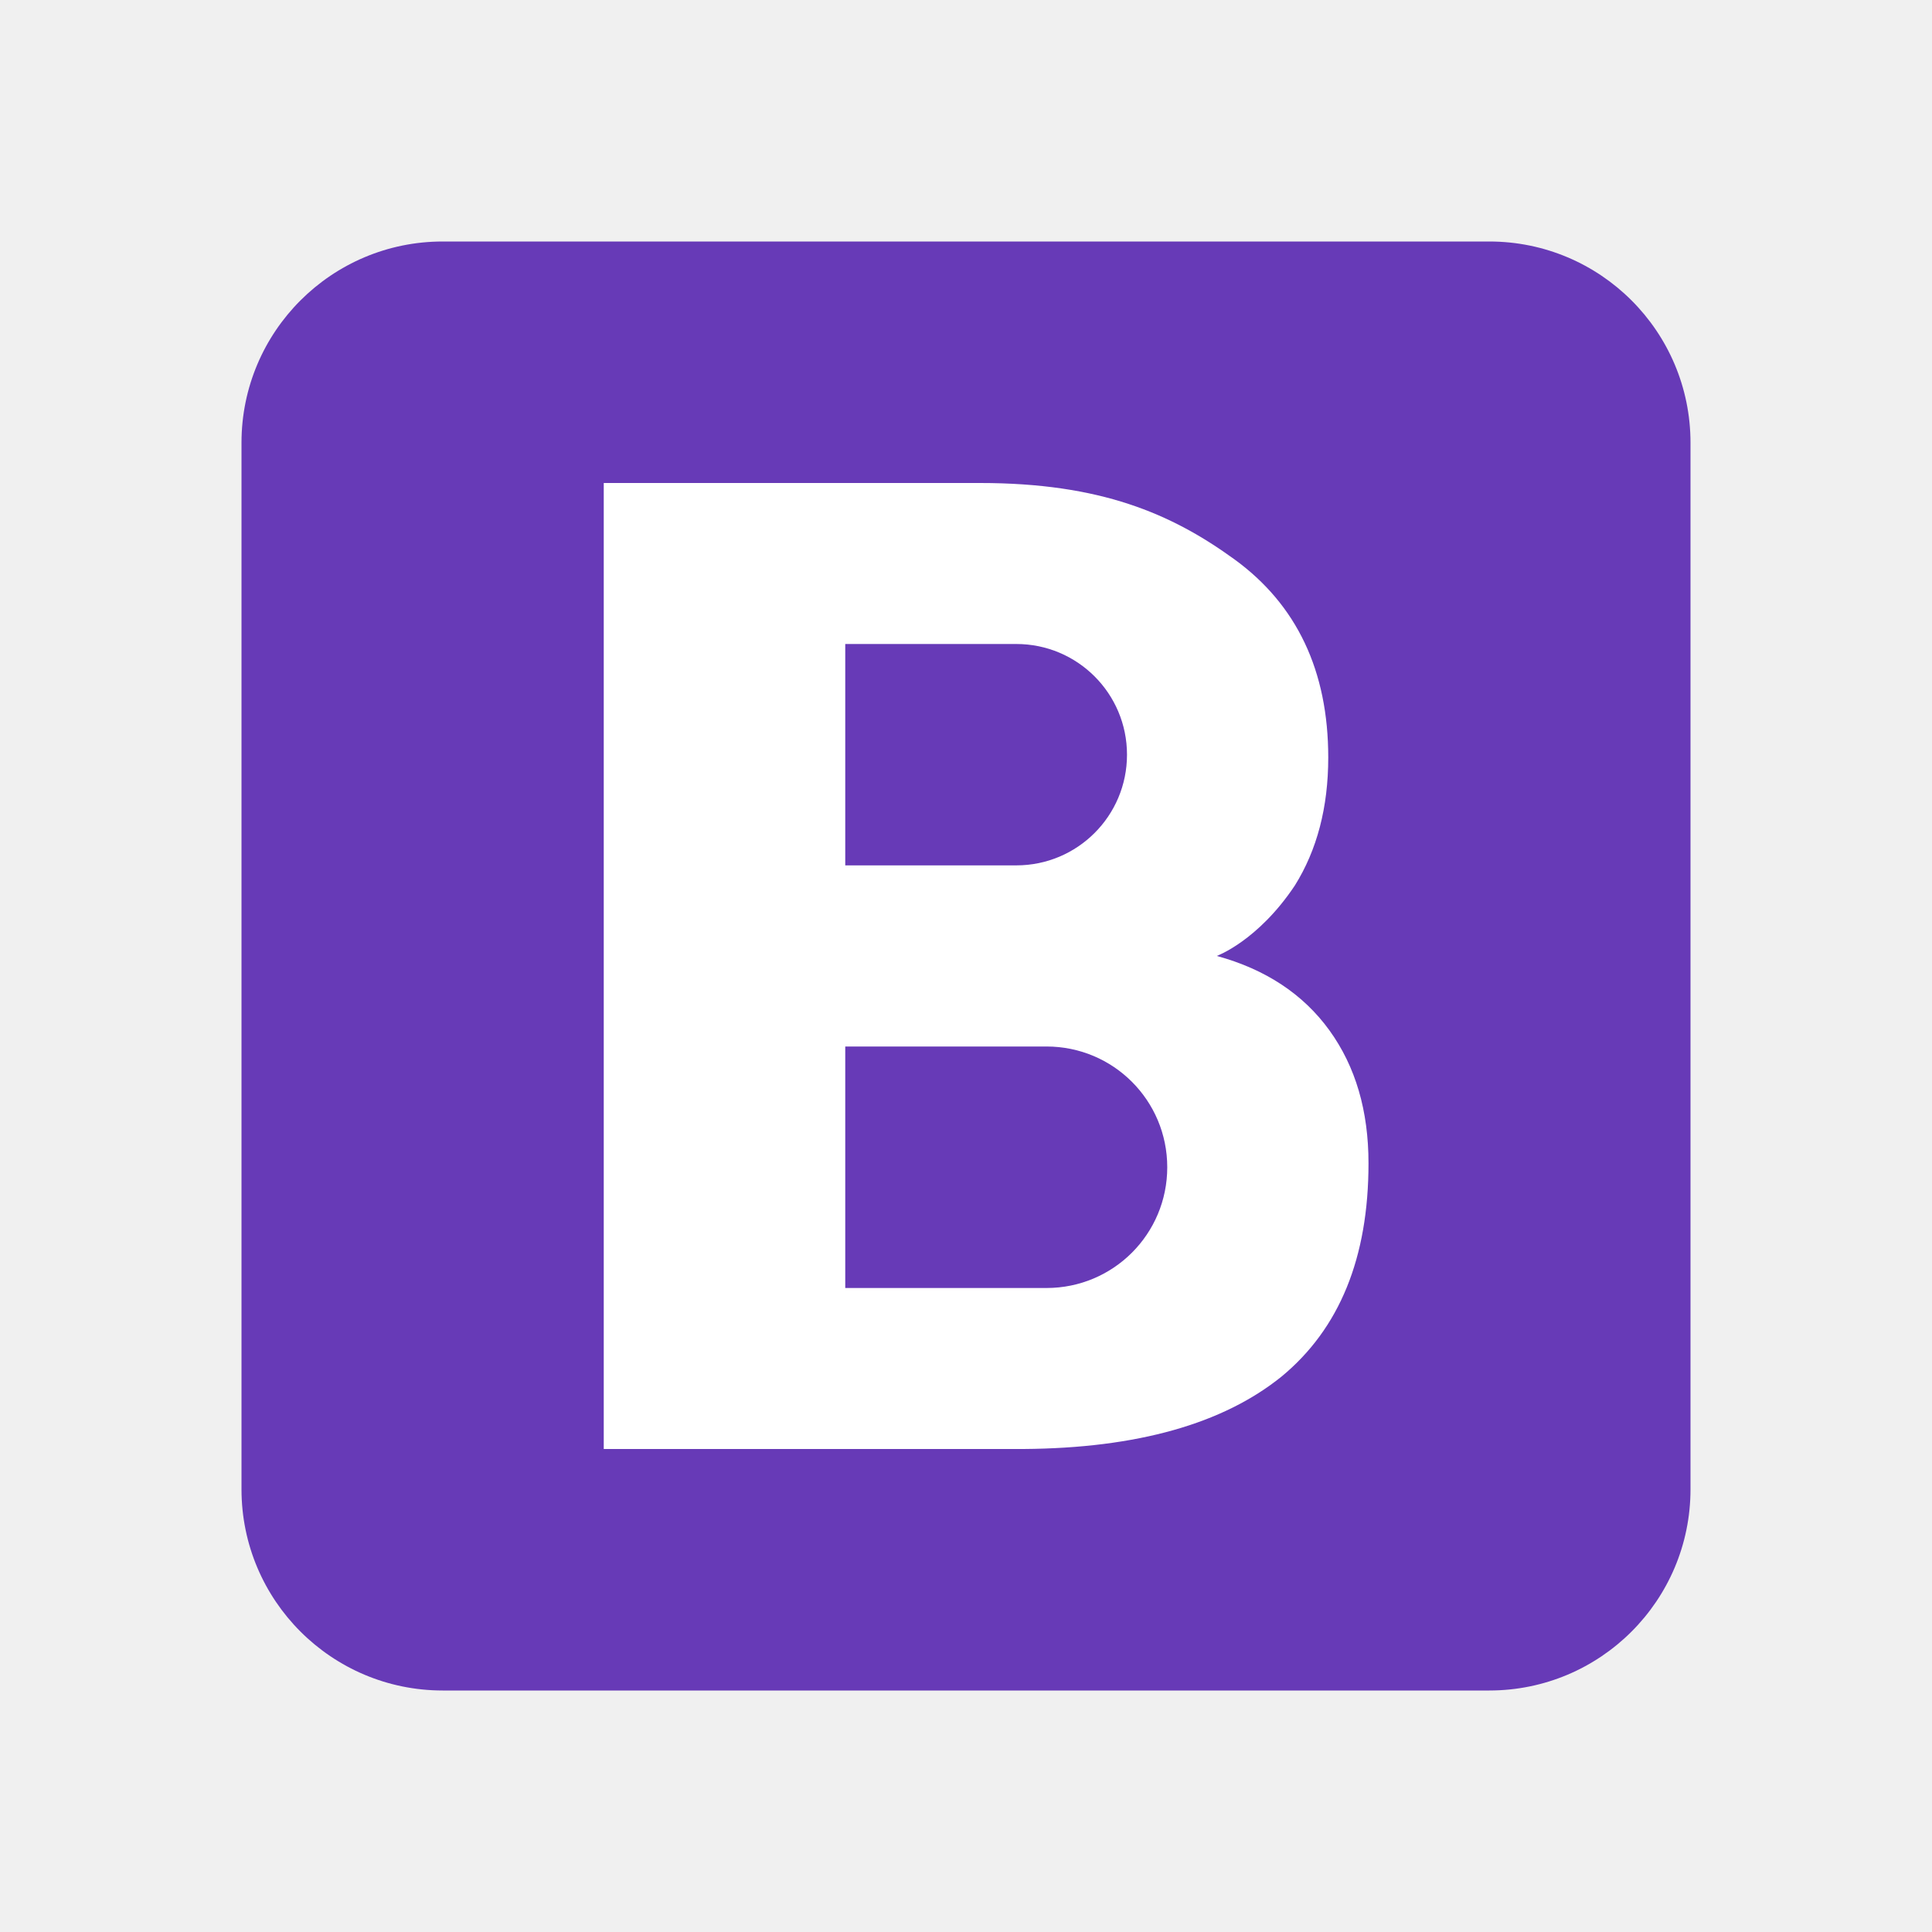
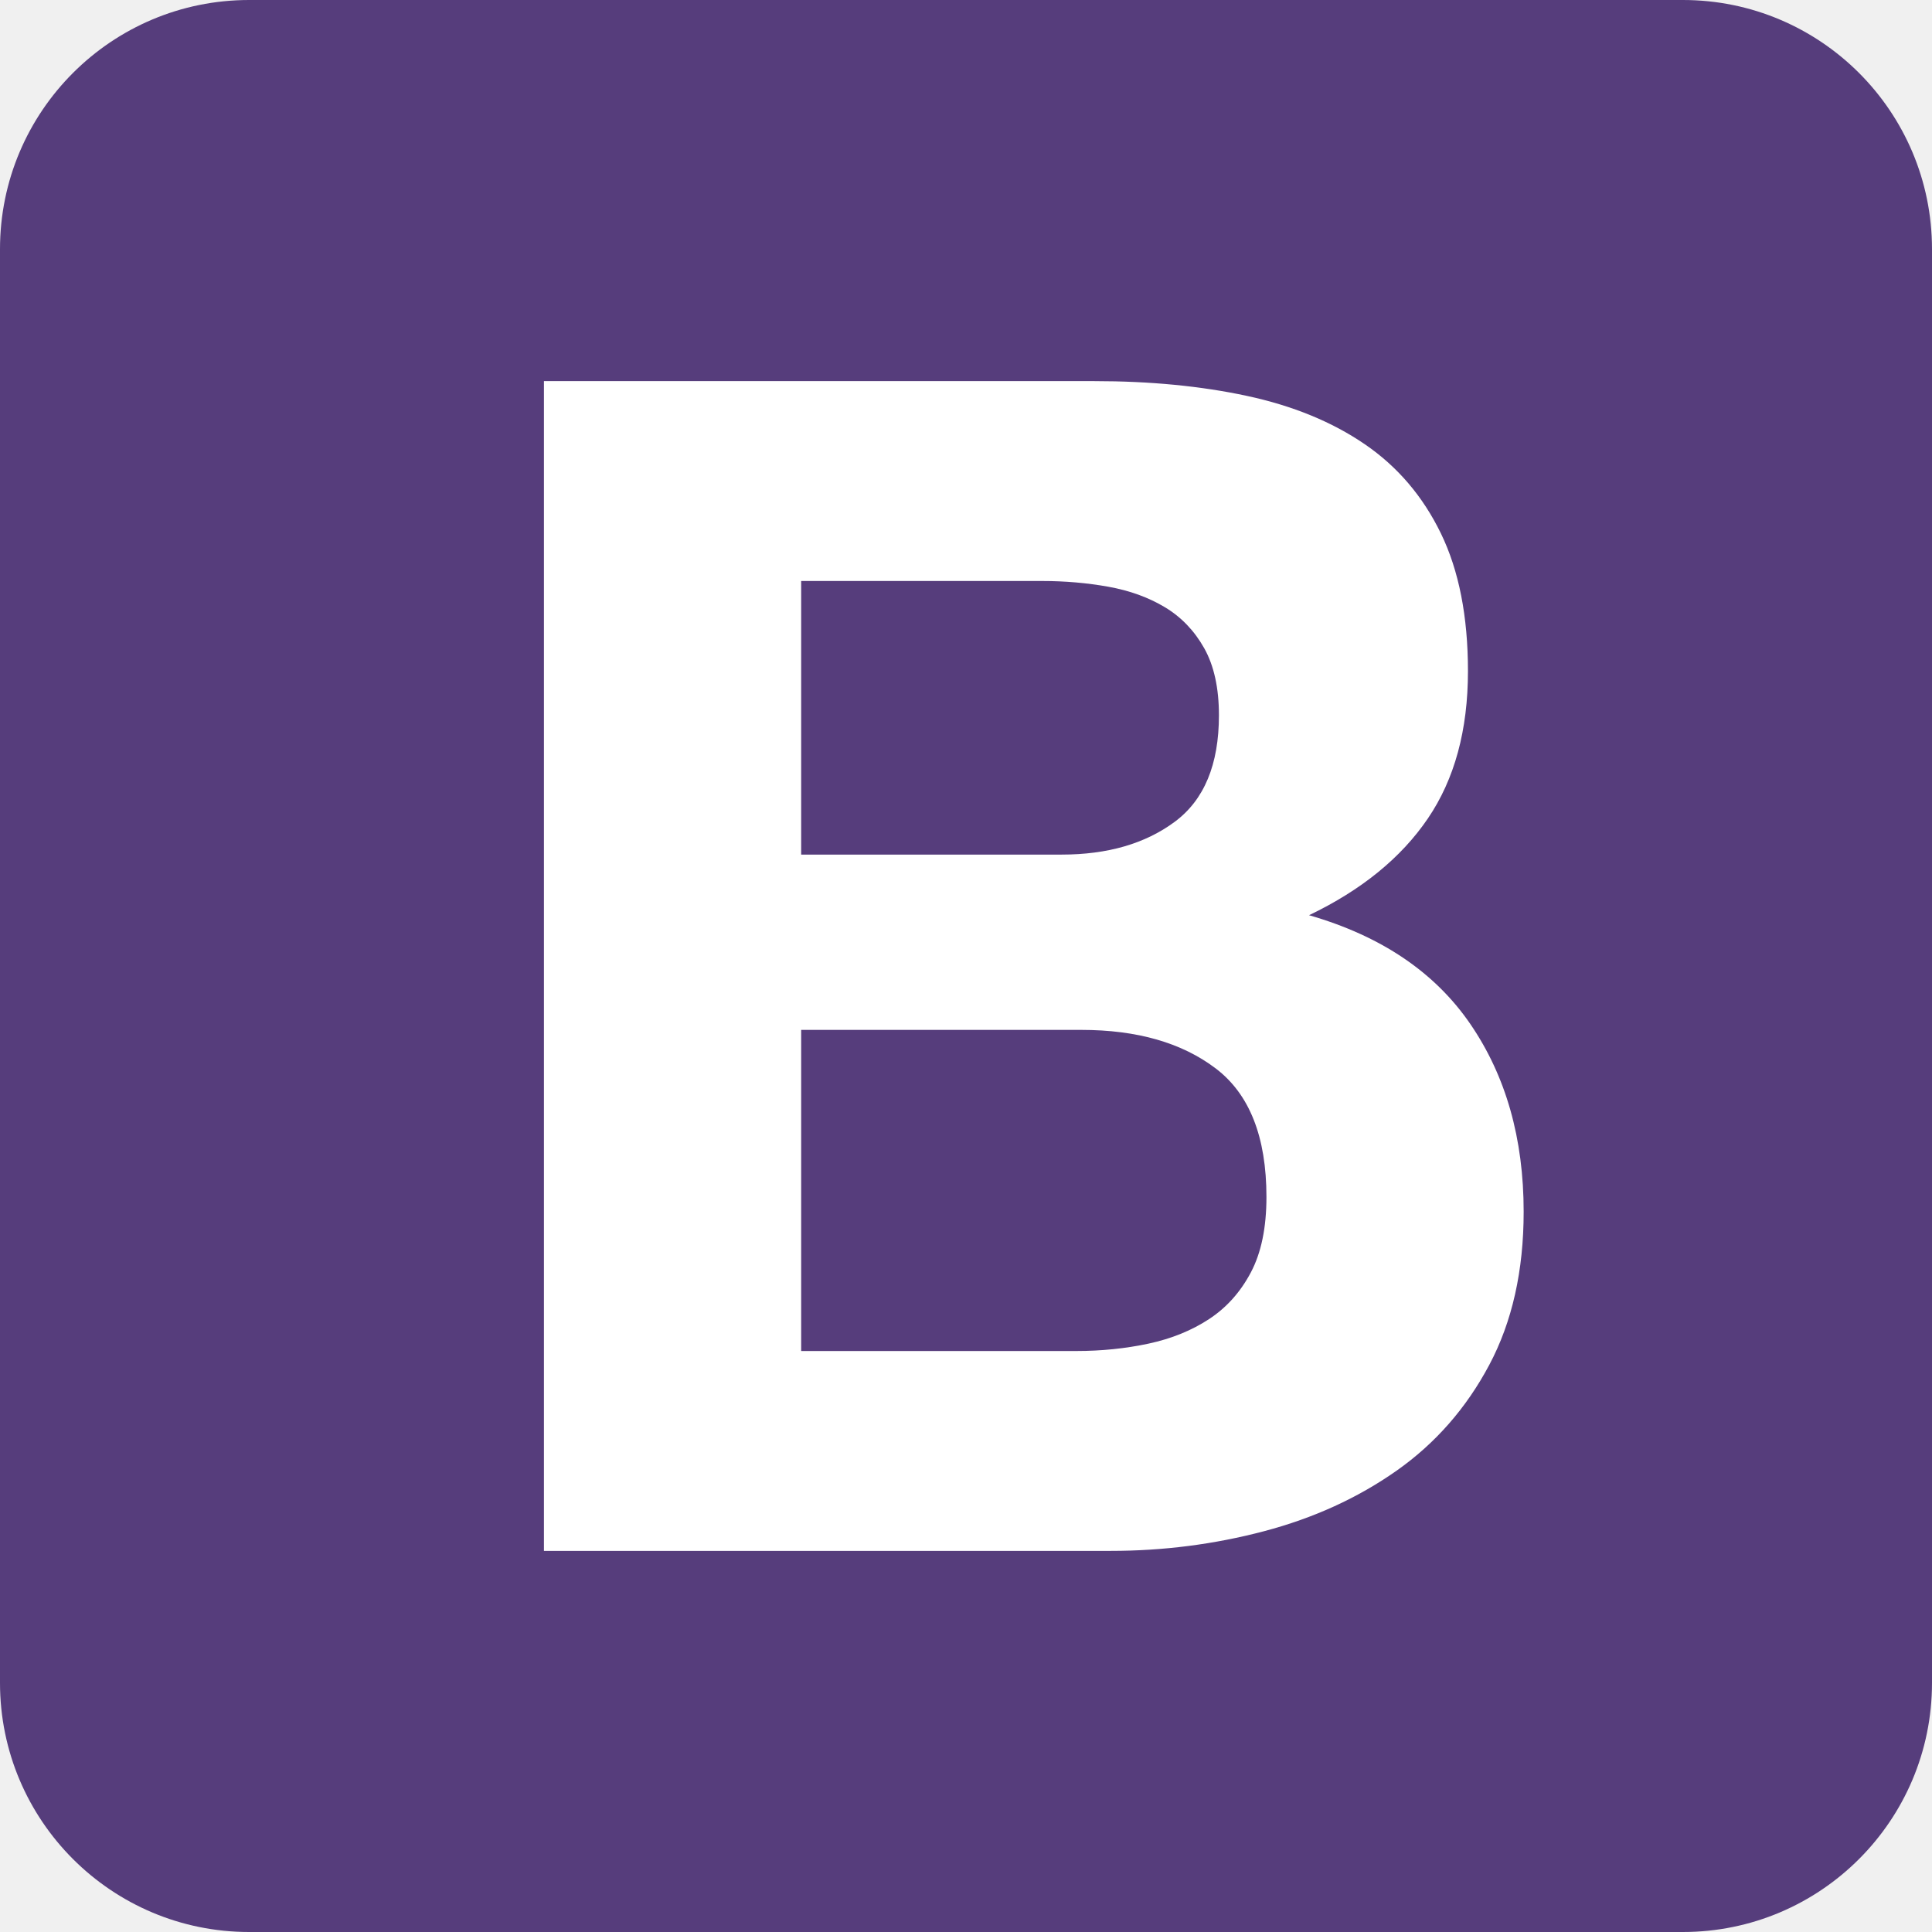
- <svg xmlns="http://www.w3.org/2000/svg" version="1.1" id="Layer_1" x="0px" y="0px" viewBox="0 0 48 48" style="enable-background:new 0 0 48 48;" xml:space="preserve" width="64px" height="64px">
-   <path style="fill:#673AB7;" d="M42,37c0,2.762-2.238,5-5,5H11c-2.761,0-5-2.238-5-5V11c0-2.762,2.239-5,5-5h26c2.762,0,5,2.238,5,5  V37z" />
-   <path style="fill:#FFFFFF;" d="M33.03,25.6c-0.65-0.9-1.59-1.52-2.8-1.85c0,0,1.02-0.37,1.94-1.75c0.55-0.88,0.83-1.94,0.83-3.18  c0-2.15-0.78-3.8-2.34-4.93C29.1,12.76,27.34,12,24.35,12H15v24h10.43c2.83-0.02,4.96-0.63,6.41-1.8c1.44-1.19,2.16-2.95,2.16-5.3  C34,27.6,33.68,26.5,33.03,25.6z M21,16c0,0,4.17,0,4.25,0c1.52,0,2.75,1.23,2.75,2.75c0,1.52-1.23,2.75-2.75,2.75  c-0.08,0-4.25,0-4.25,0V16z M26,32h-5v-6h5c1.66,0,3,1.34,3,3C29,30.66,27.66,32,26,32z" />
+ <svg xmlns="http://www.w3.org/2000/svg" width="2500" height="2500" viewBox="0 0 256 256" preserveAspectRatio="xMinYMin meet">
+   <path d="M0 222.991C0 241.223 14.779 256 33.009 256H222.99C241.223 256 256 241.221 256 222.991V33.01C256 14.777 241.221 0 222.991 0H33.01C14.777 0 0 14.779 0 33.009V222.99z" fill="#563D7C" />
+   <path d="M106.158 113.238V76.985h31.911c3.04 0 5.97.253 8.792.76 2.822.506 5.319 1.41 7.49 2.713 2.17 1.303 3.907 3.112 5.21 5.427 1.302 2.316 1.954 5.283 1.954 8.9 0 6.513-1.954 11.217-5.862 14.111-3.907 2.895-8.9 4.342-14.979 4.342h-34.516zM72.075 50.5v155h75.112c6.947 0 13.713-.868 20.298-2.605 6.585-1.737 12.446-4.414 17.584-8.032 5.137-3.618 9.226-8.286 12.265-14.002 3.04-5.717 4.559-12.483 4.559-20.298 0-9.697-2.352-17.982-7.055-24.856-4.704-6.875-11.832-11.687-21.384-14.437 6.947-3.328 12.194-7.598 15.74-12.808 3.545-5.21 5.318-11.722 5.318-19.538 0-7.236-1.194-13.314-3.582-18.235-2.388-4.92-5.753-8.864-10.095-11.831-4.341-2.967-9.551-5.102-15.63-6.404-6.078-1.303-12.808-1.954-20.189-1.954H72.075zm34.083 128.515v-42.549h37.121c7.381 0 13.315 1.7 17.802 5.102 4.486 3.401 6.73 9.081 6.73 17.041 0 4.053-.688 7.381-2.063 9.986-1.375 2.605-3.22 4.668-5.536 6.187-2.315 1.52-4.993 2.605-8.032 3.257-3.04.65-6.223.976-9.552.976h-36.47z" fill="#FFF" />
</svg>
